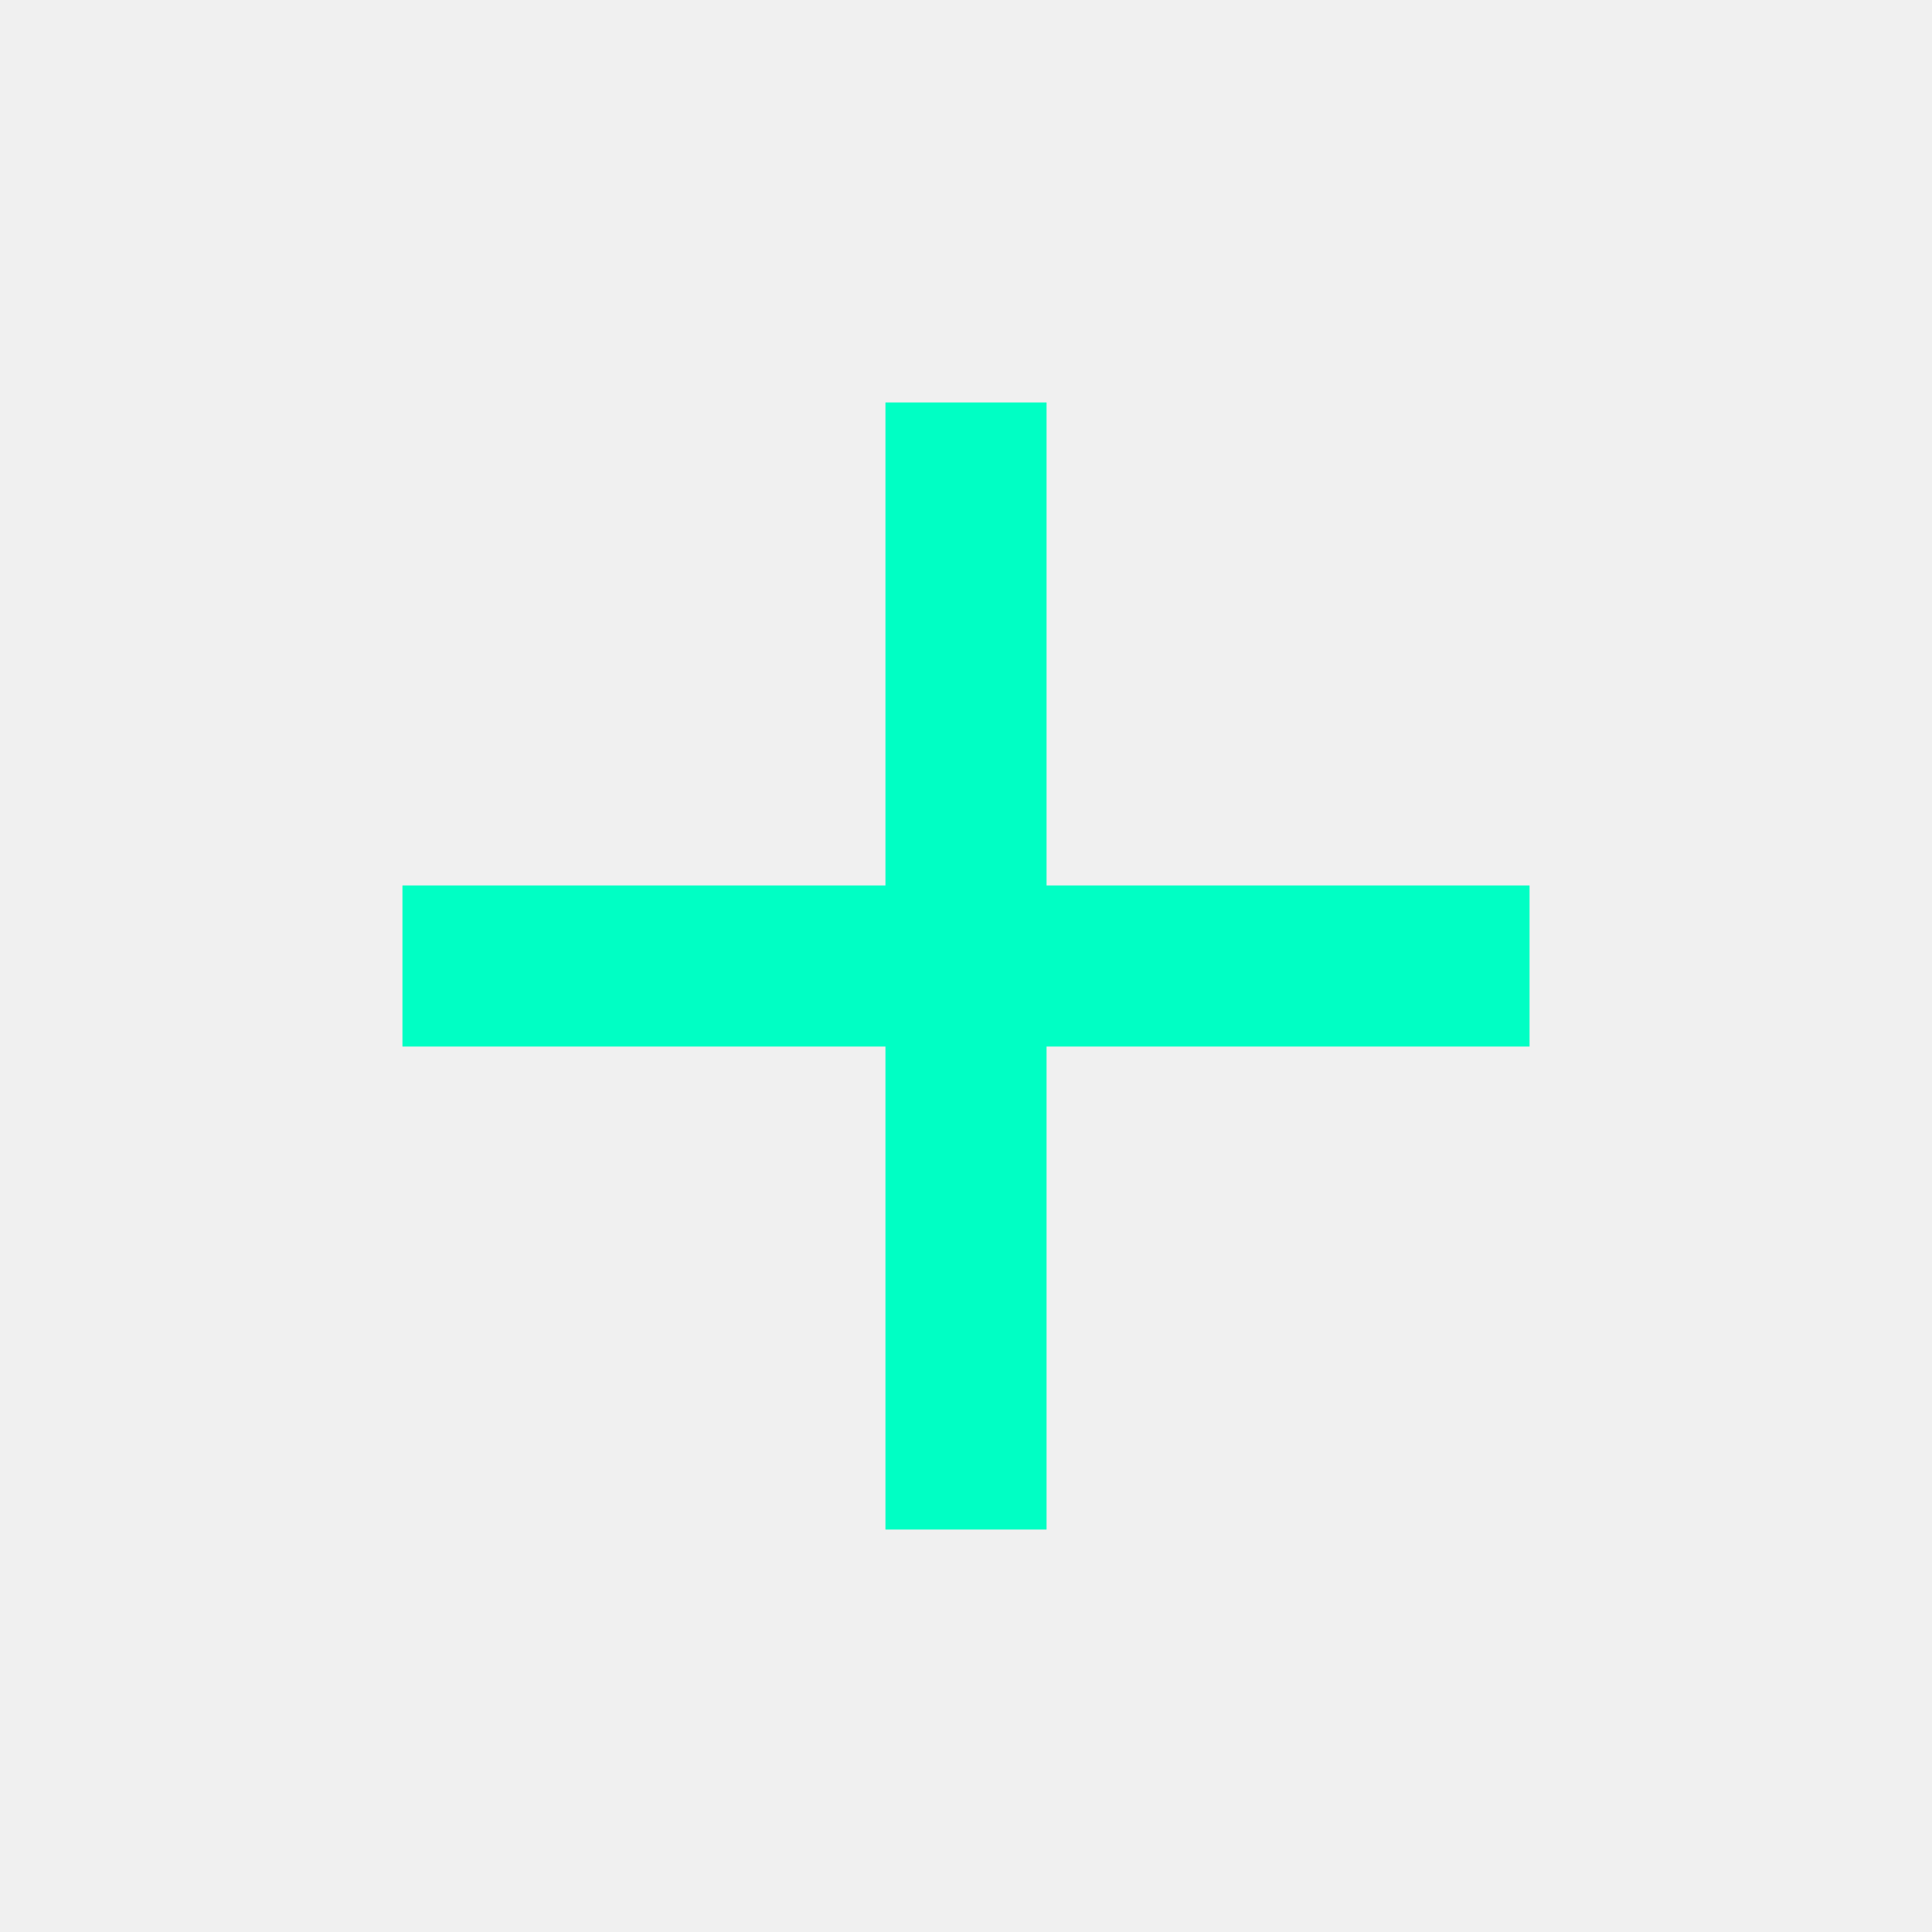
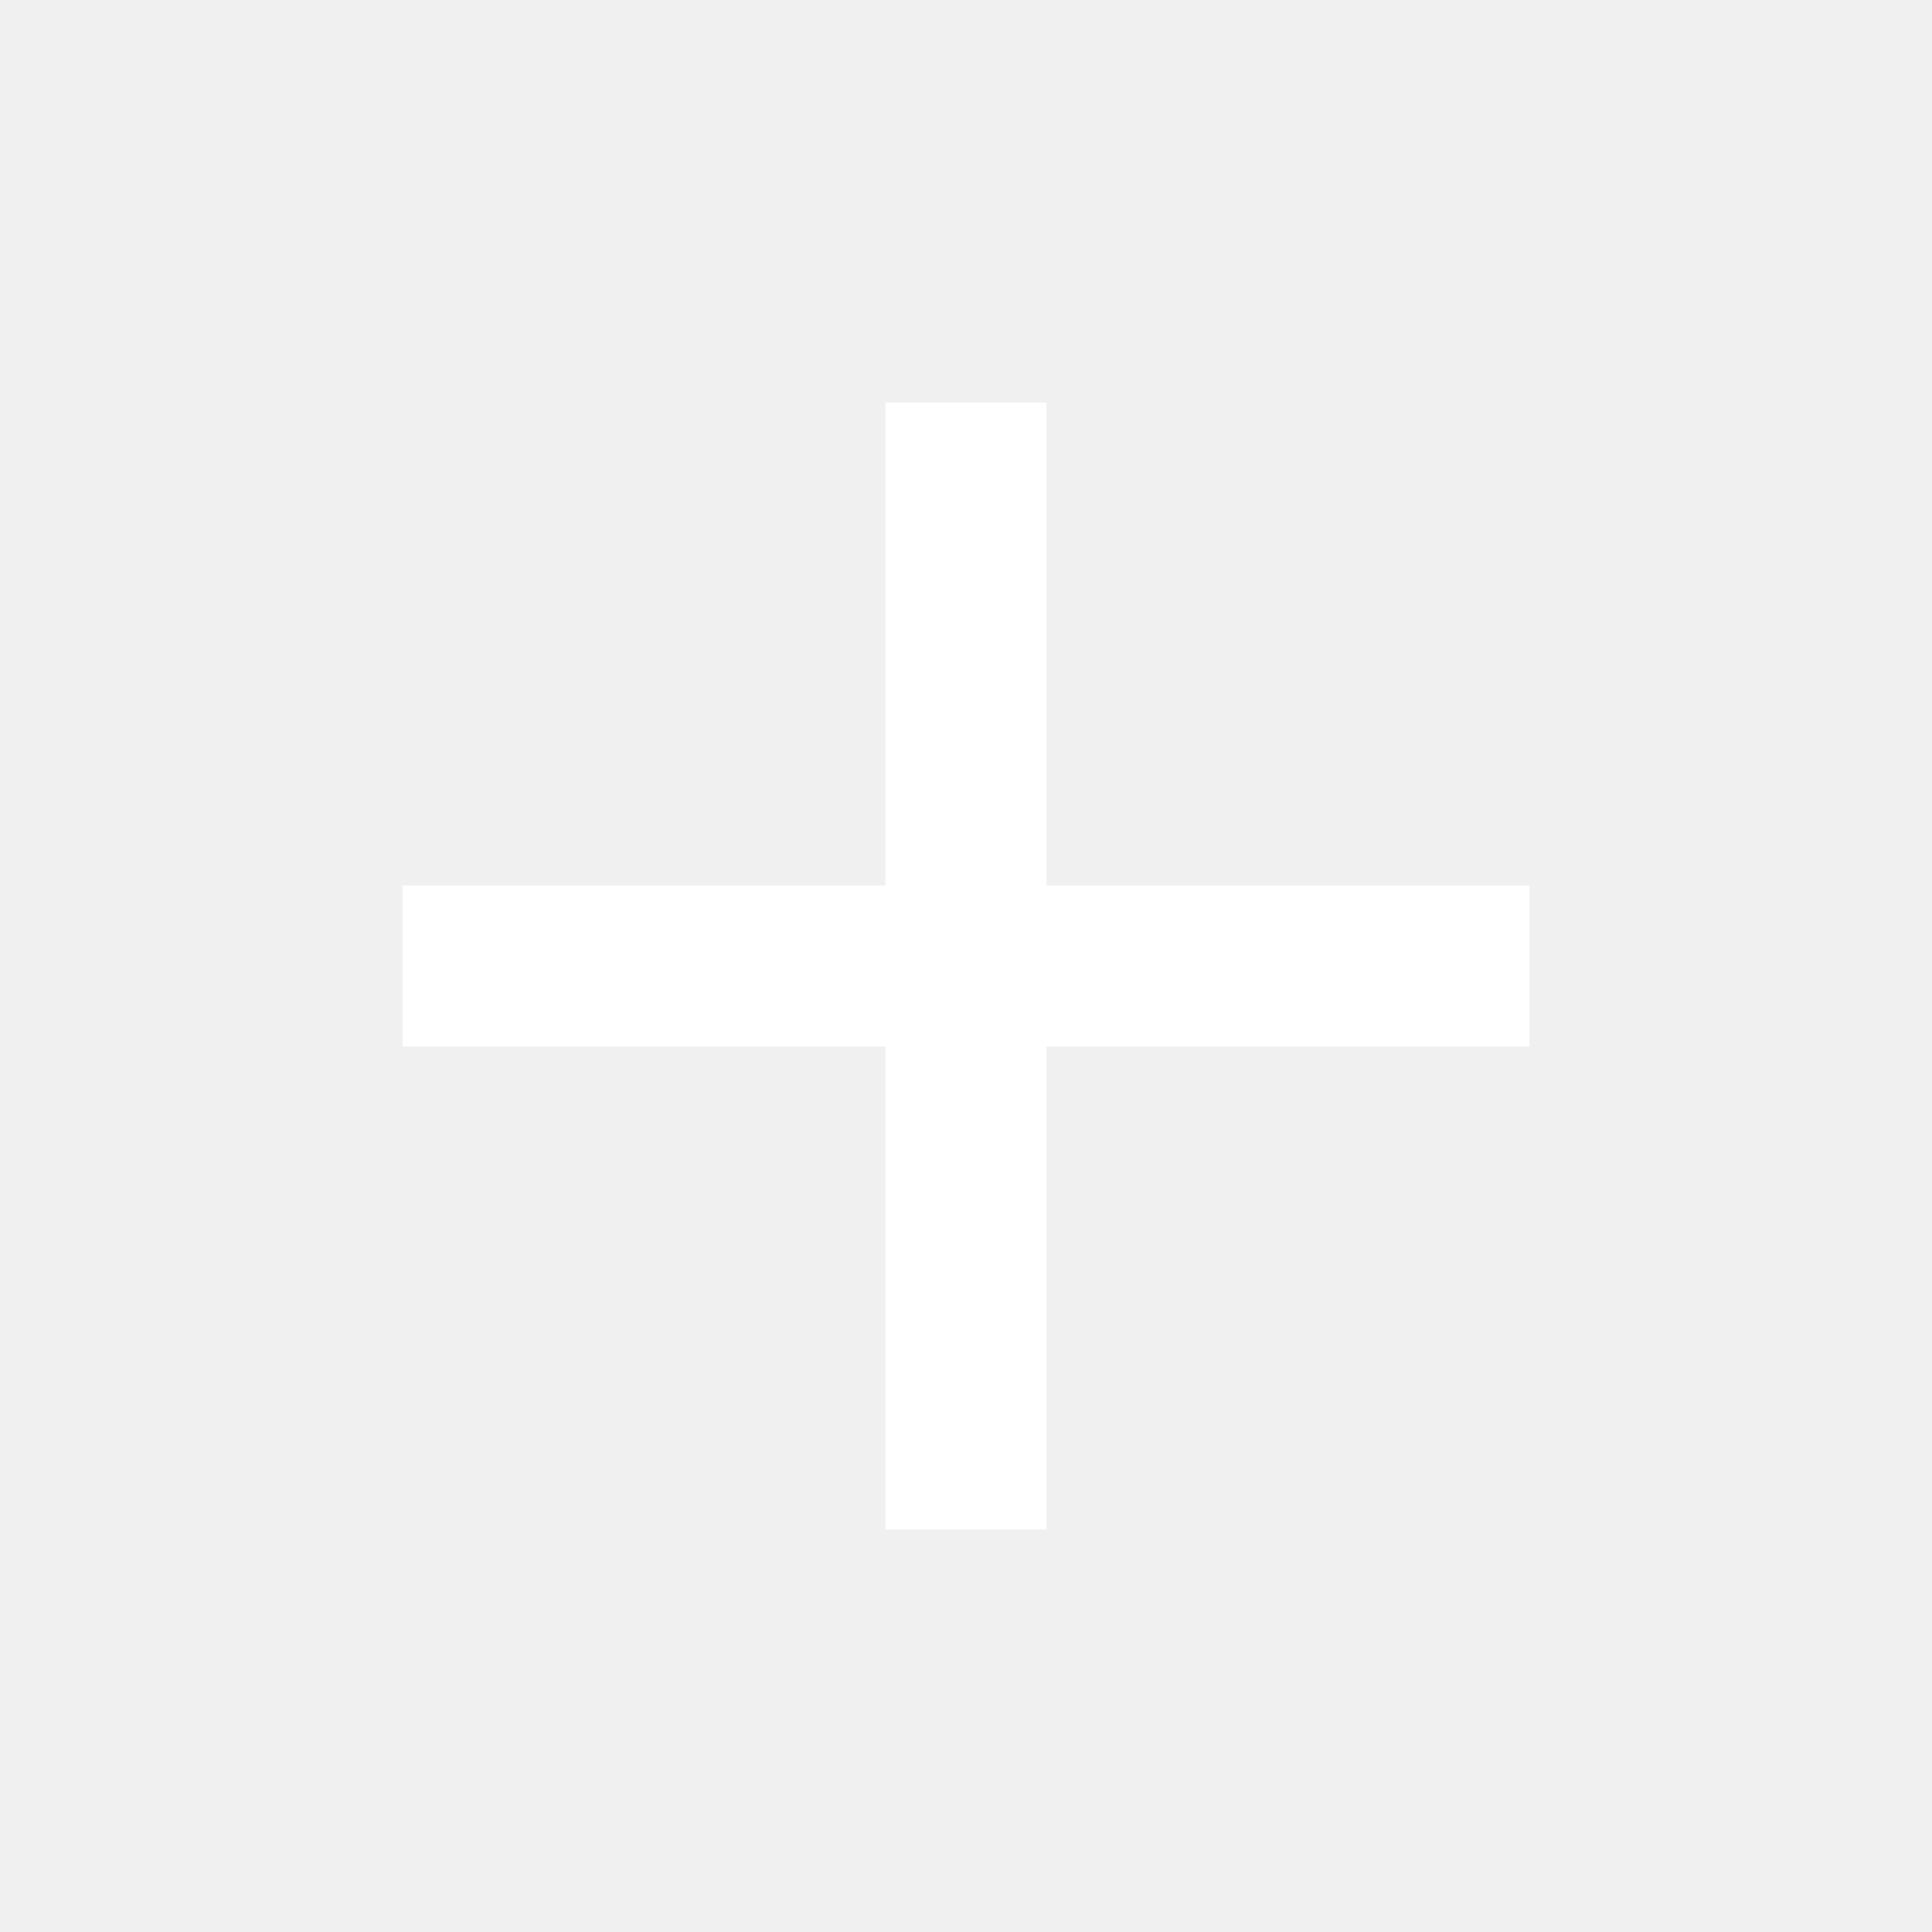
<svg xmlns="http://www.w3.org/2000/svg" width="16" height="16" viewBox="0 0 16 16" fill="none">
-   <path d="M7.333 7.333V3.333H8.667V7.333H12.667V8.667H8.667V12.667H7.333V8.667H3.333V7.333H7.333Z" fill="#00FFC4" />
+   <path d="M7.333 7.333V3.333H8.667V7.333H12.667V8.667H8.667V12.667H7.333V8.667H3.333V7.333H7.333Z" fill="#FFFFFF" />
</svg>
